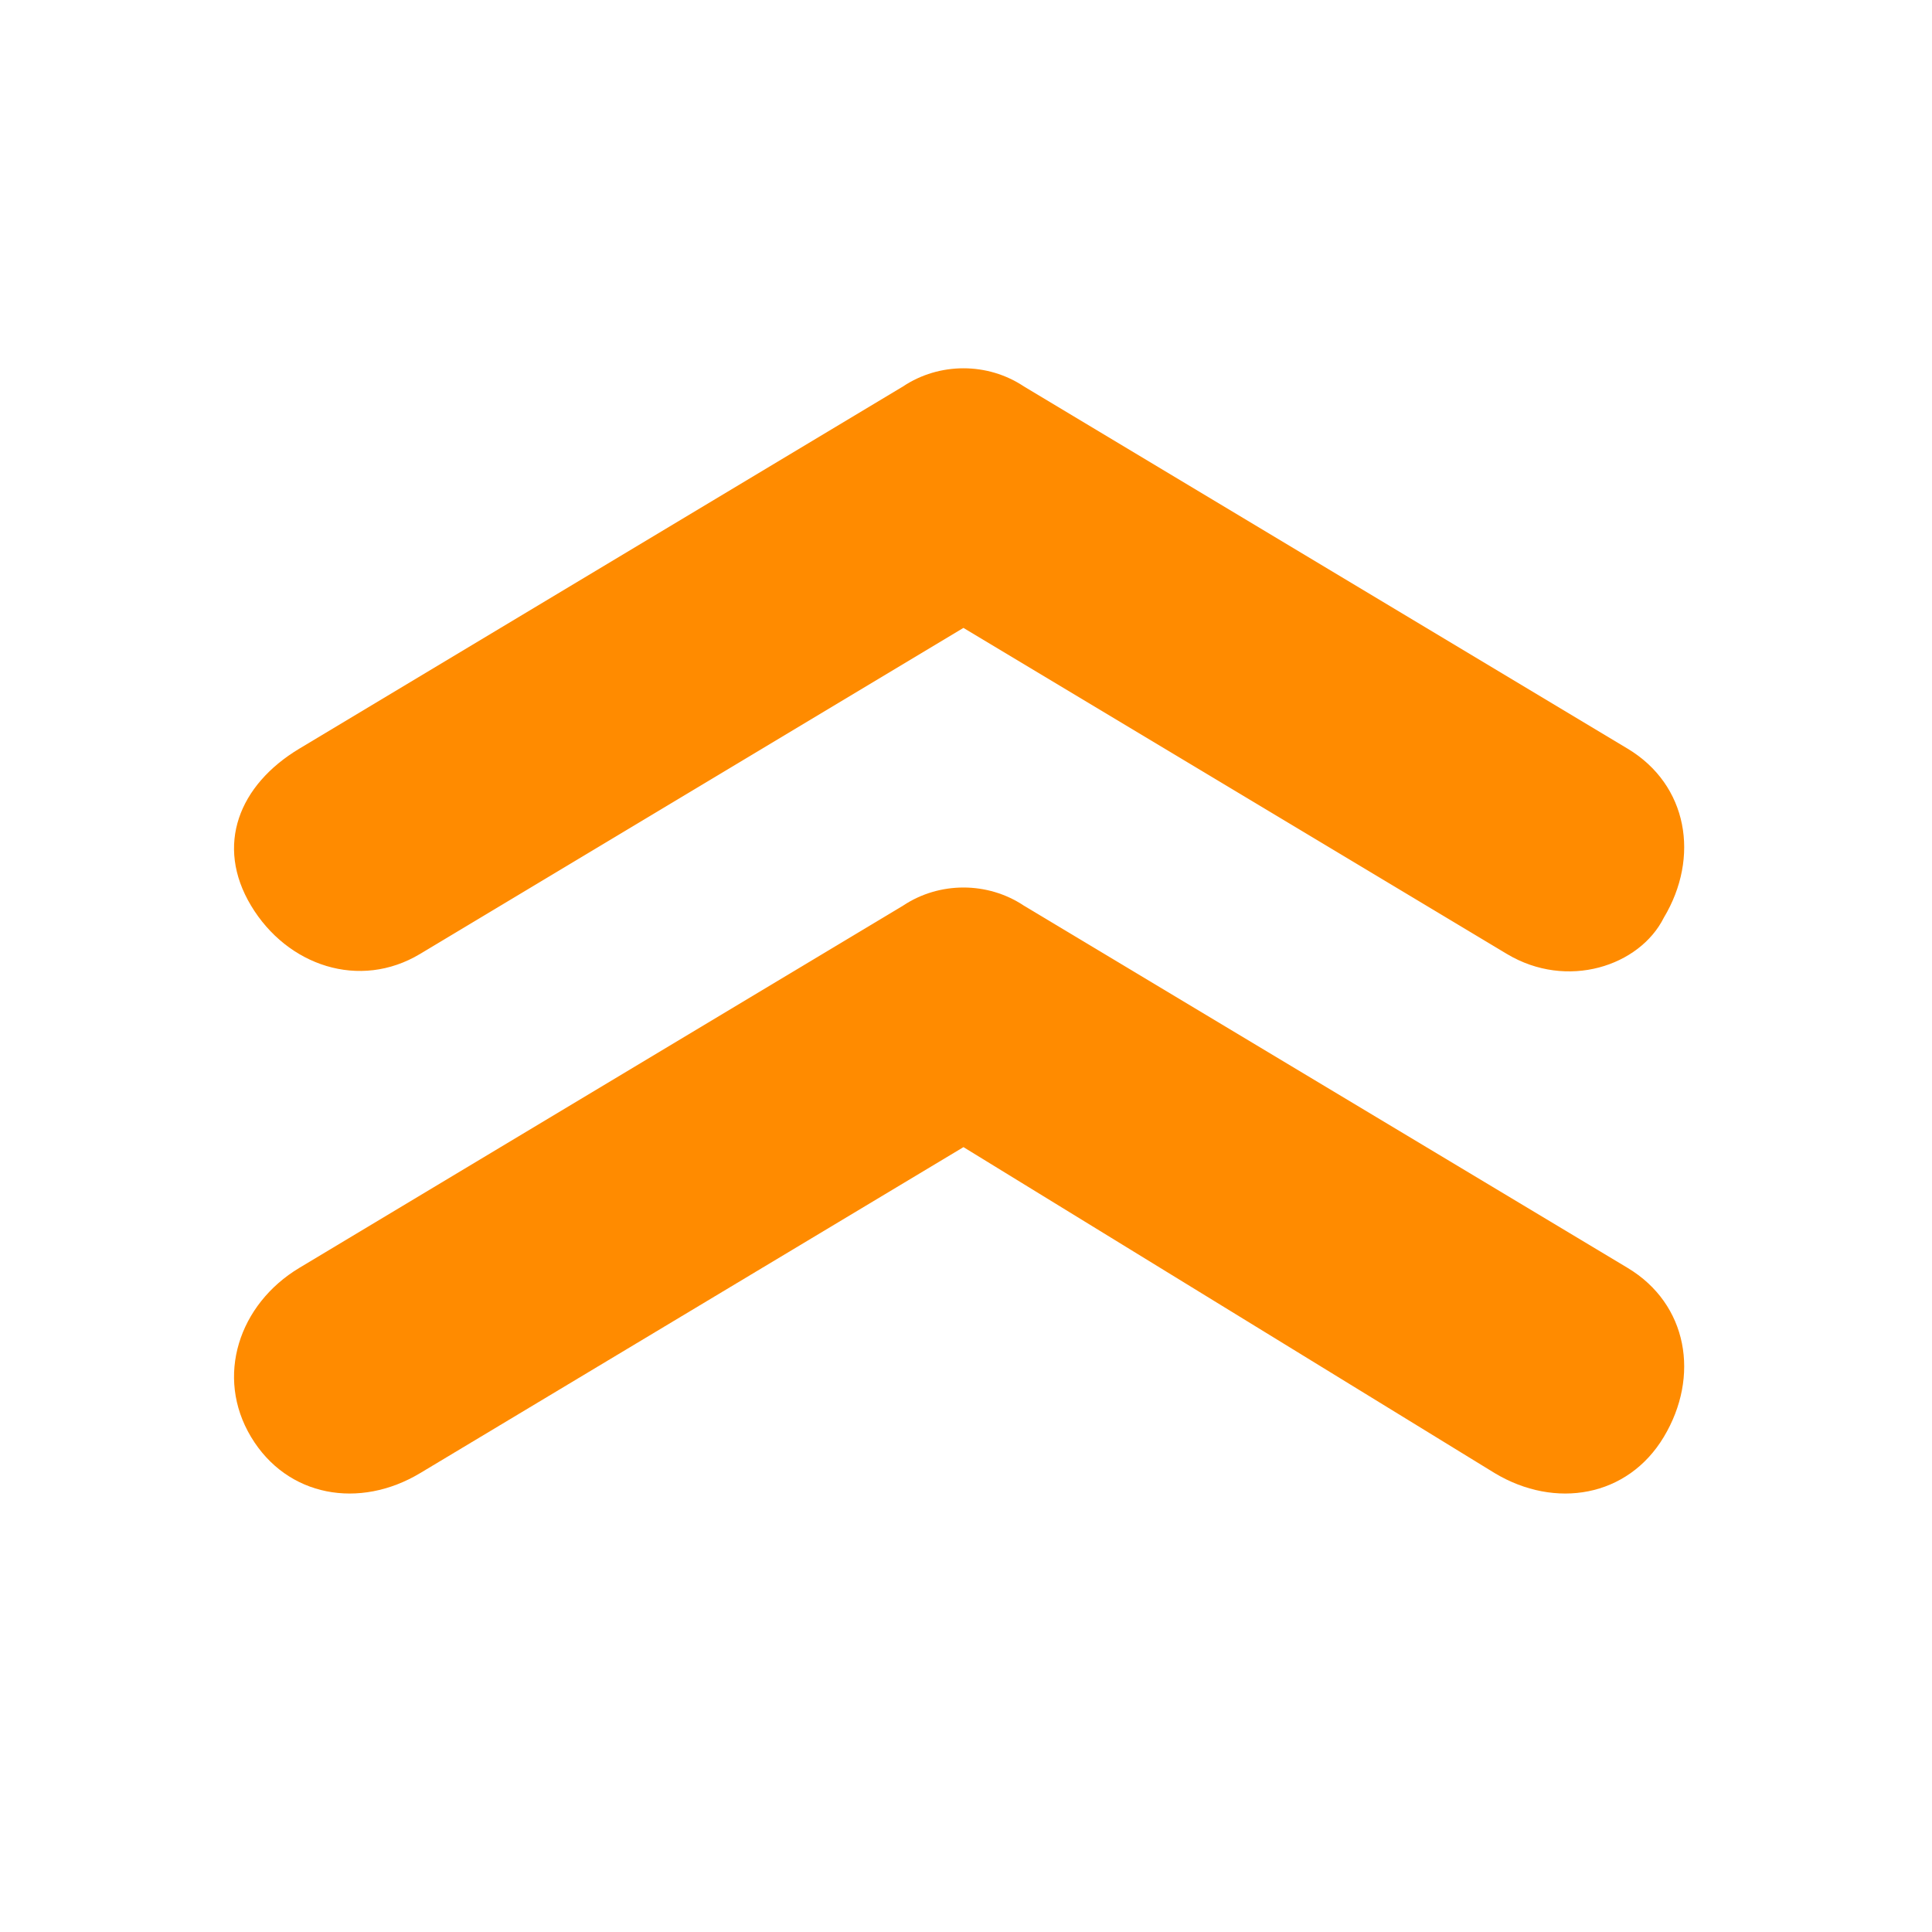
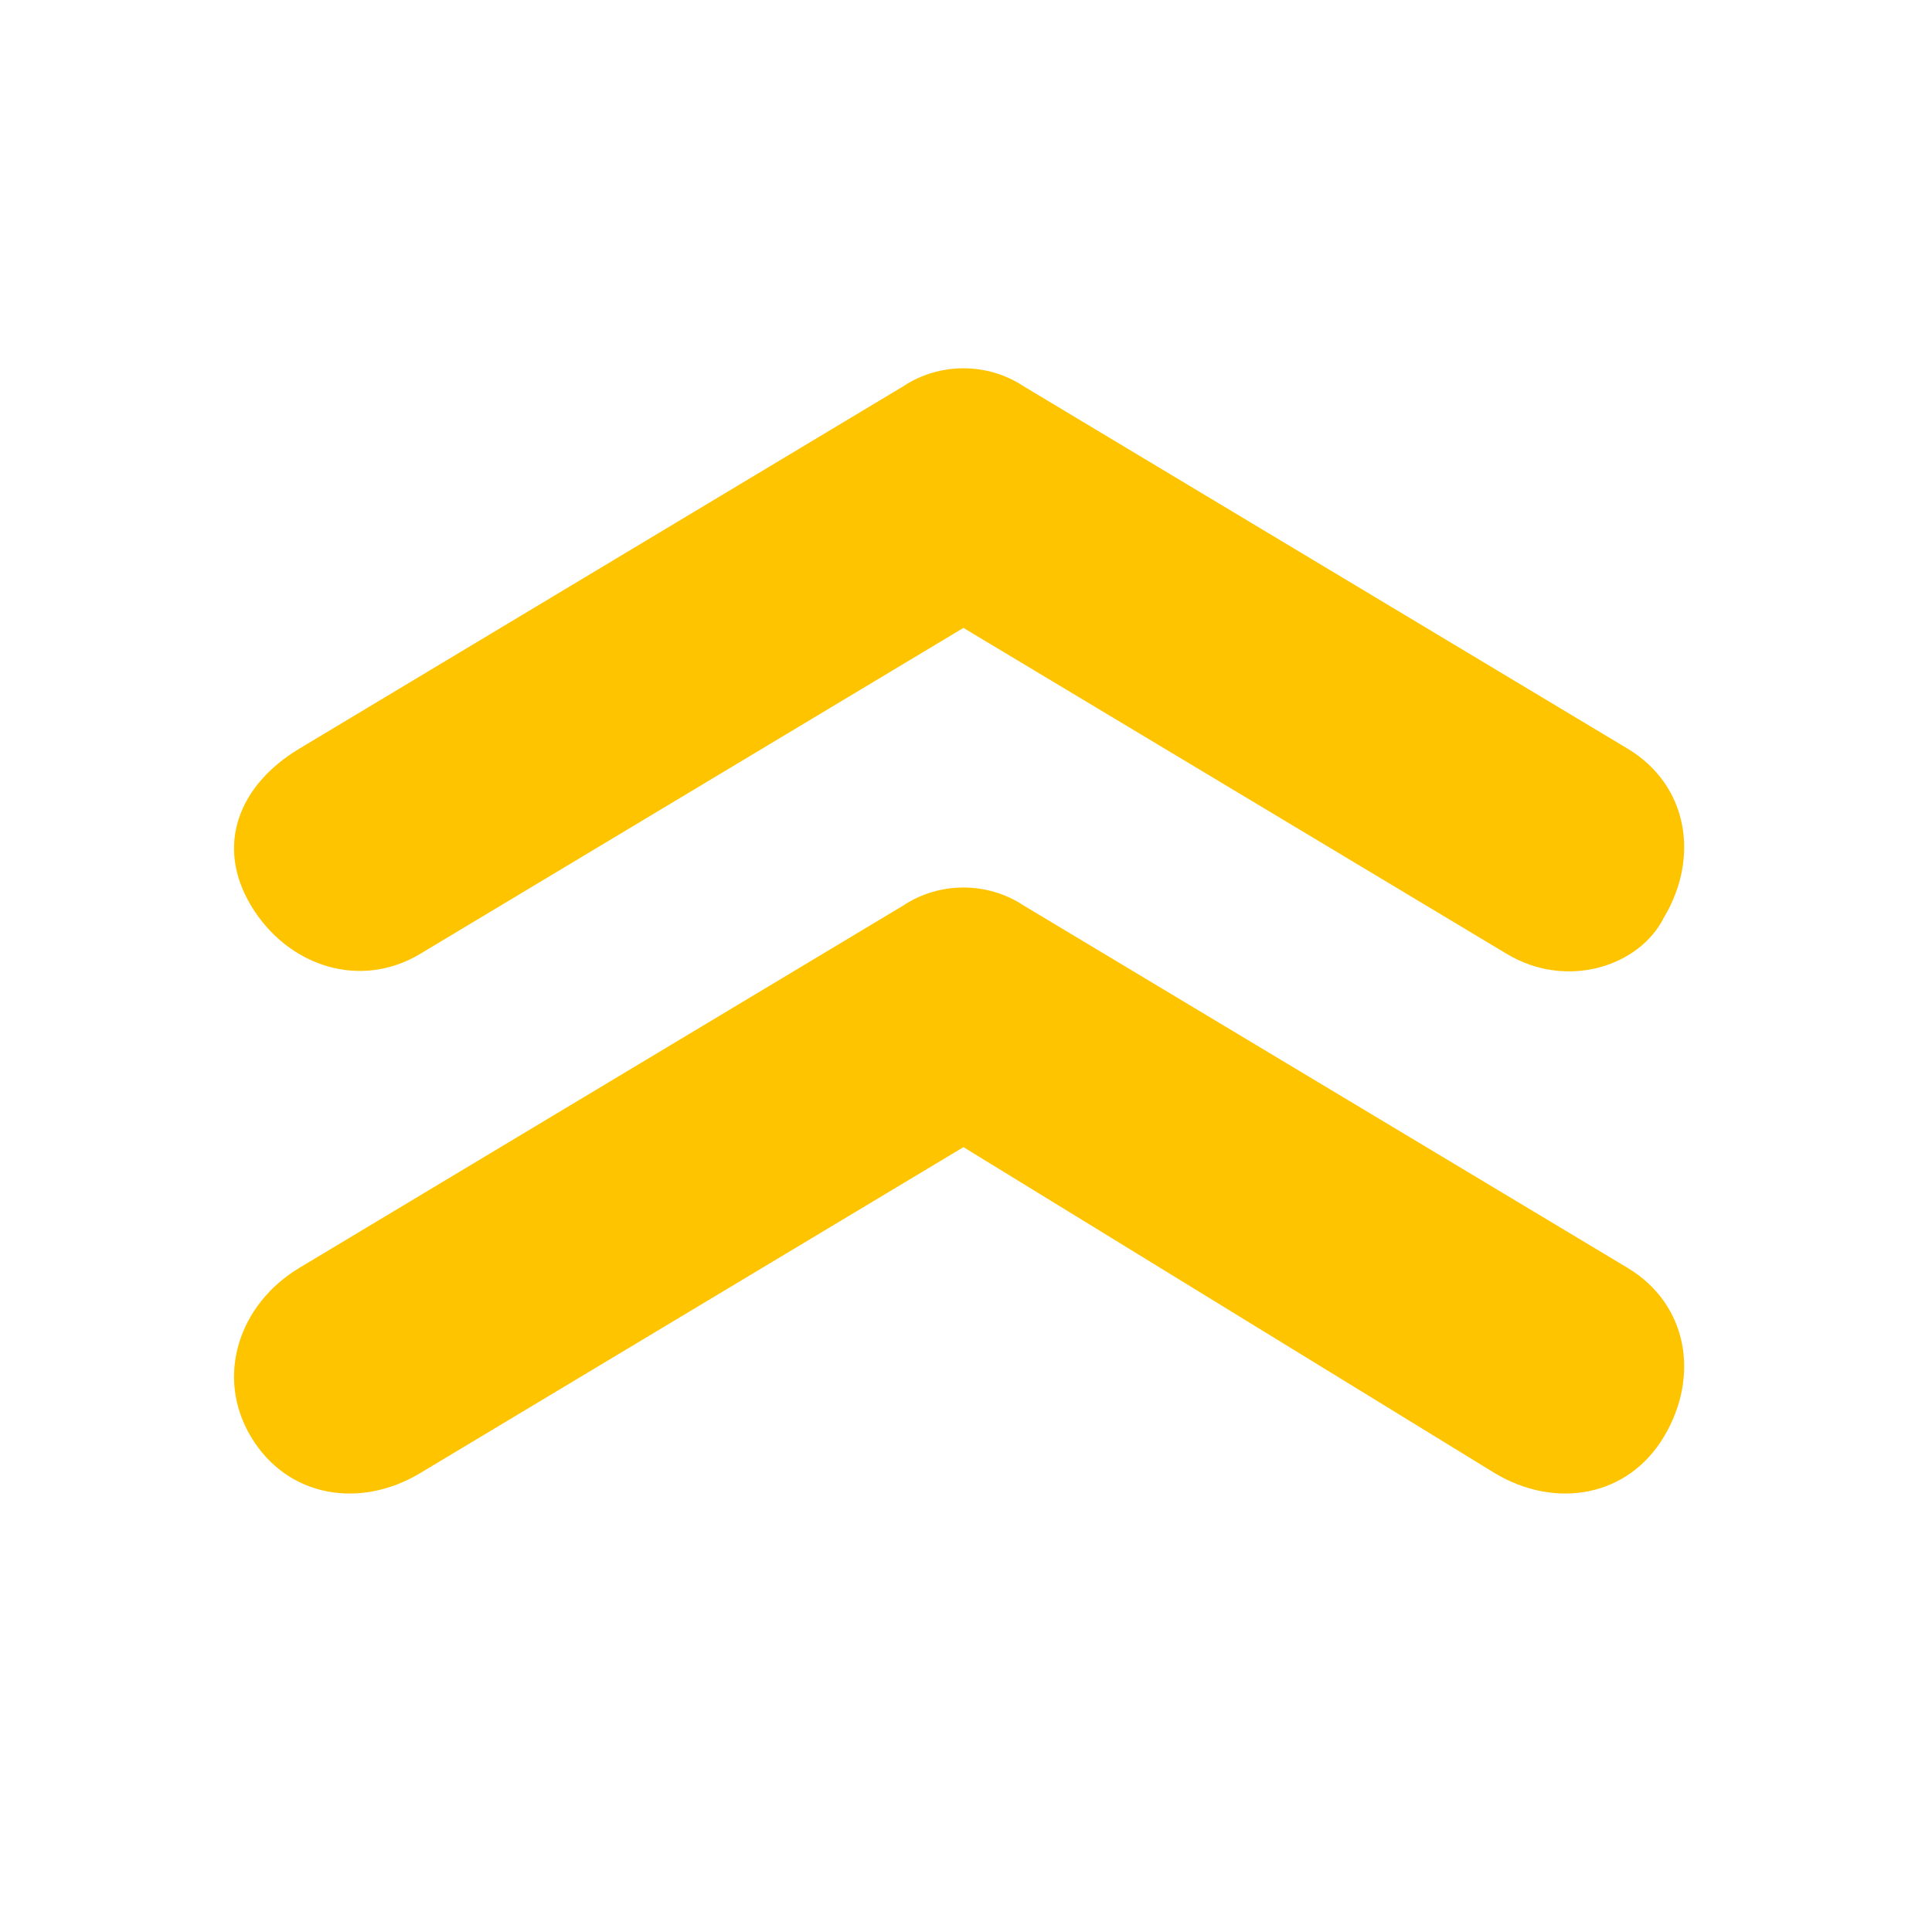
<svg xmlns="http://www.w3.org/2000/svg" viewBox="0 0 16 16">
-   <path d="M3.479 7.9c-.5.3-1.1.1-1.4-.4s-.1-1 .4-1.3l5-3c.3-.2.7-.2 1 0l5 3c.5.3.6.9.3 1.4-.2.4-.8.6-1.3.3l-4.5-2.7-4.5 2.7z" fill="#ff8b00" />
-   <path d="M3.479 12.2c-.5.3-1.1.2-1.4-.3s-.1-1.1.4-1.4l5-3c.3-.2.7-.2 1 0l5 3c.5.3.6.9.3 1.4-.3.5-.9.6-1.4.3l-4.4-2.7-4.5 2.7z" fill="#ff8b00" />
+   <path d="M3.479 7.9c-.5.3-1.1.1-1.4-.4s-.1-1 .4-1.3l5-3c.3-.2.7-.2 1 0l5 3c.5.3.6.9.3 1.4-.2.4-.8.6-1.3.3l-4.5-2.7-4.5 2.7z" fill="#ffc400" />
+   <path d="M3.479 12.2c-.5.3-1.1.2-1.4-.3s-.1-1.1.4-1.4l5-3c.3-.2.7-.2 1 0l5 3c.5.3.6.9.3 1.4-.3.5-.9.6-1.4.3l-4.4-2.7-4.5 2.7z" fill="#ffc400" />
</svg>
